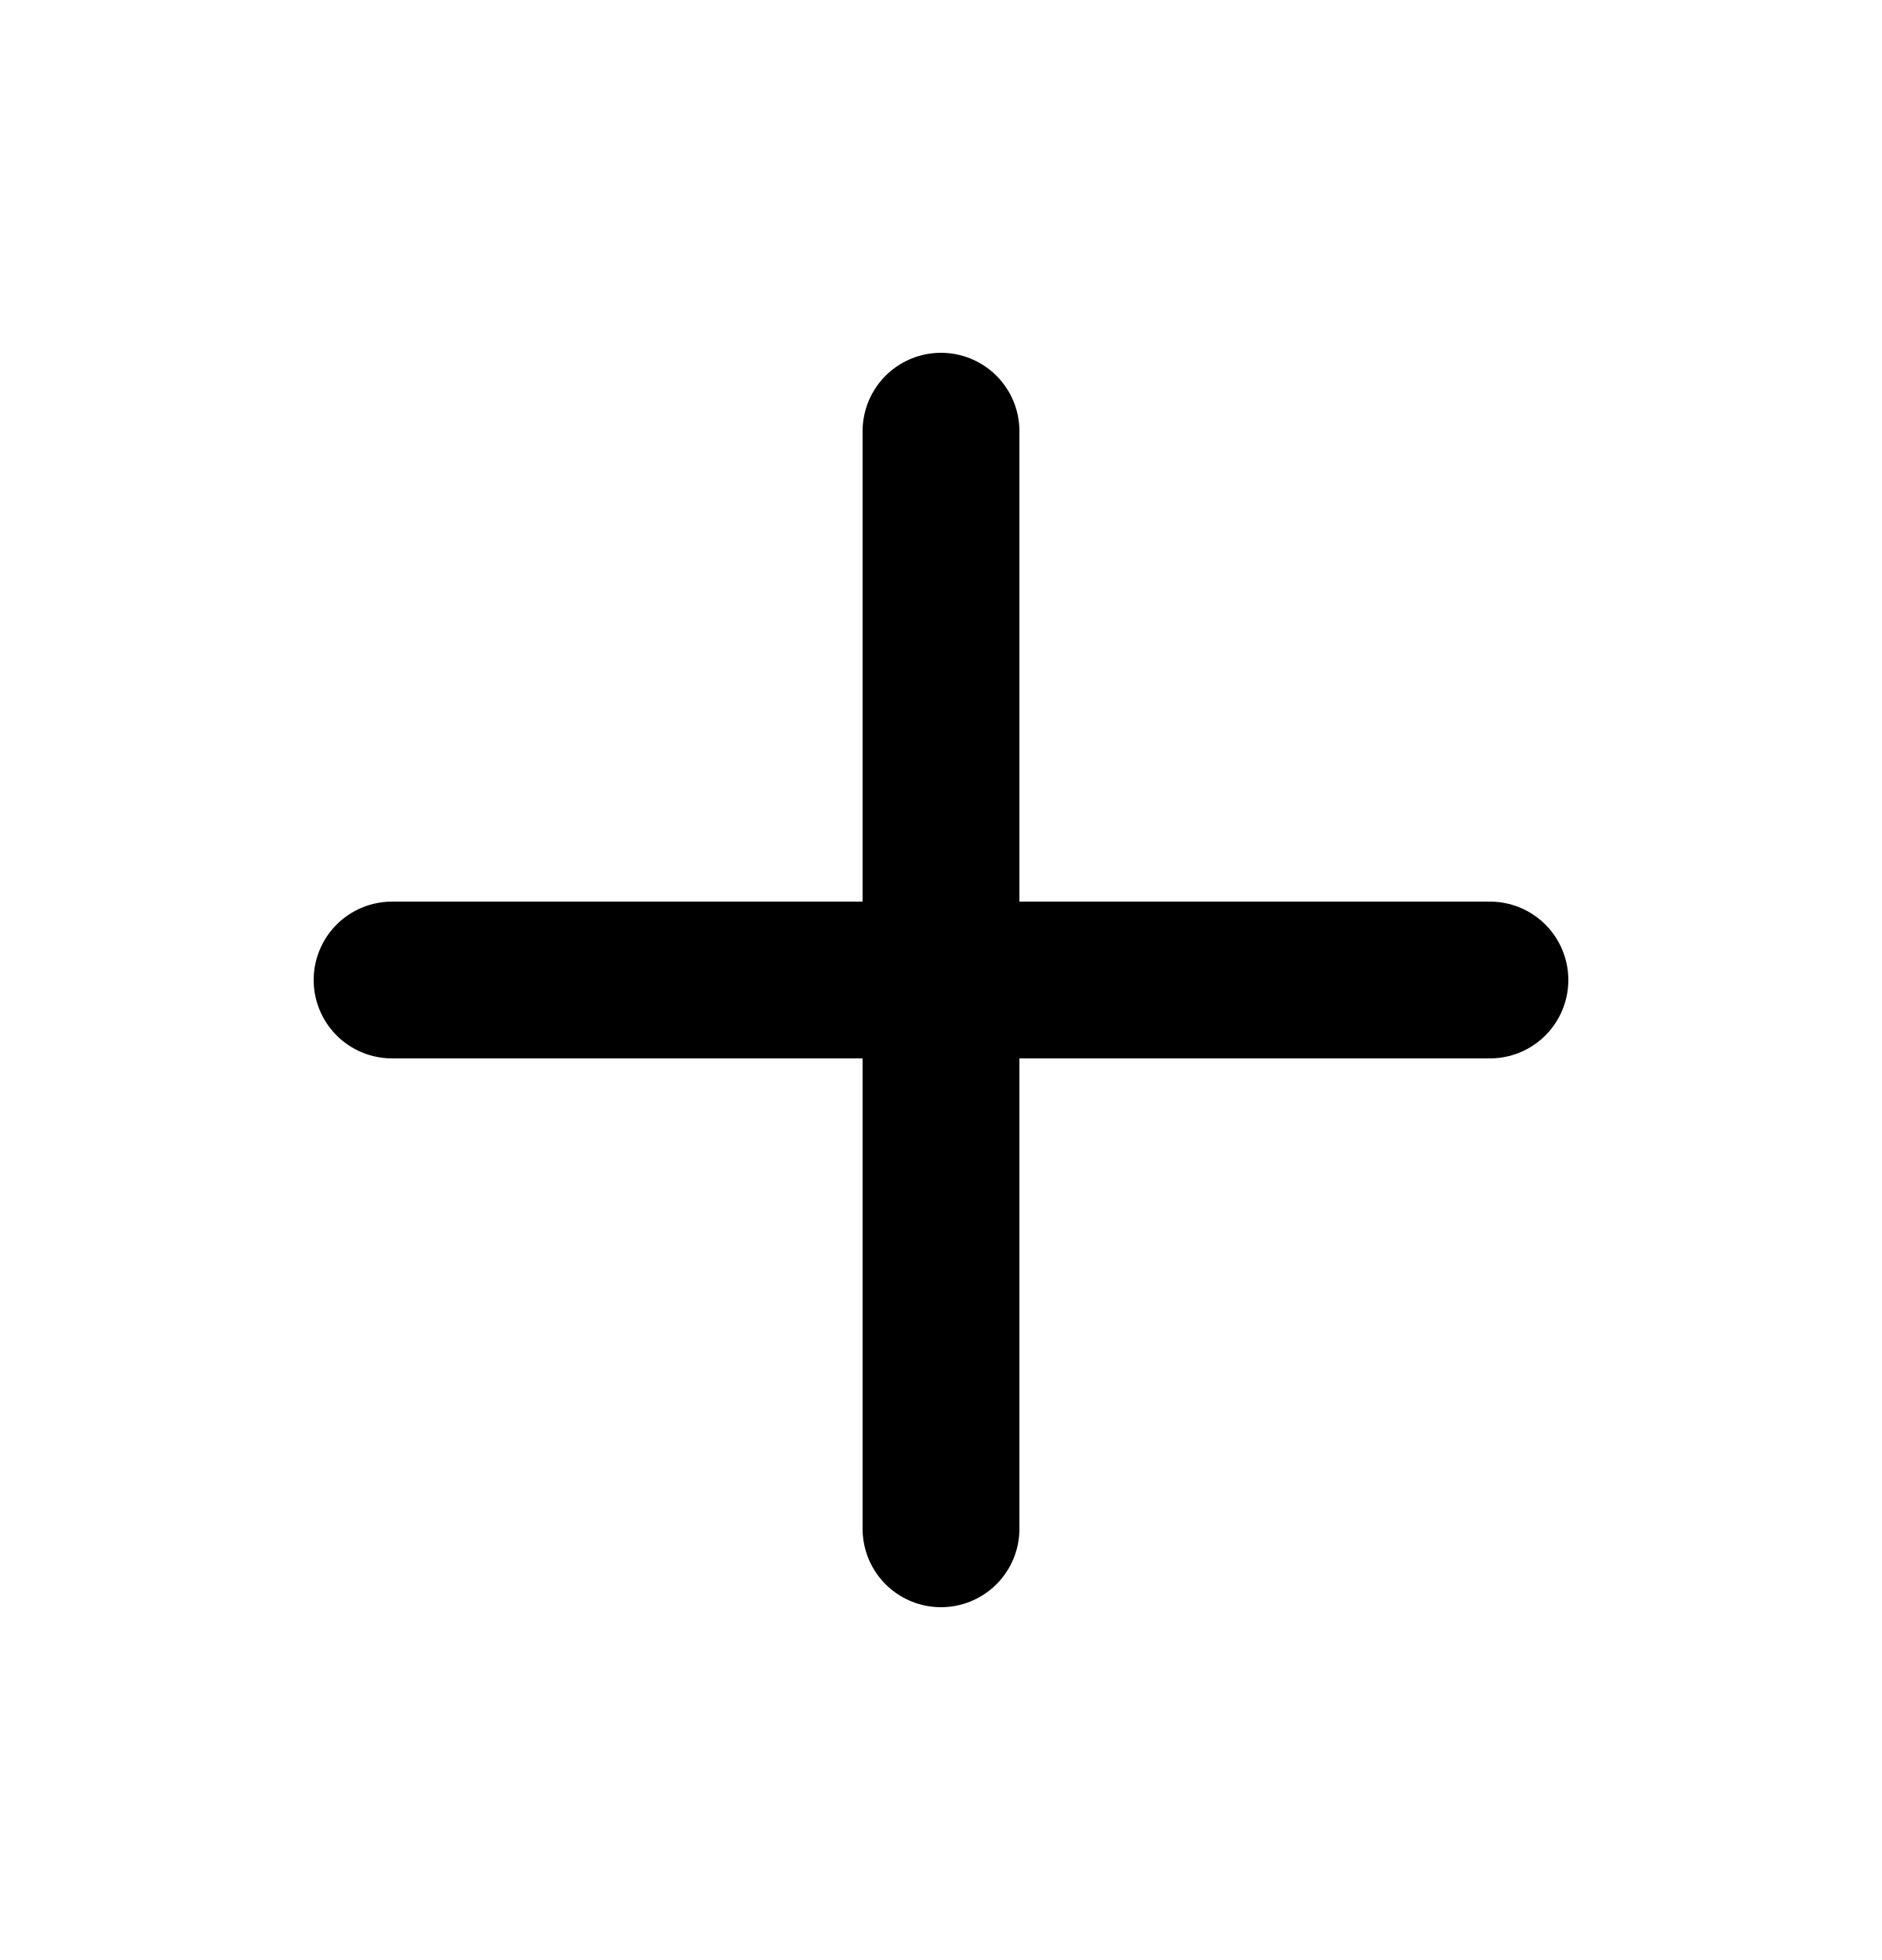
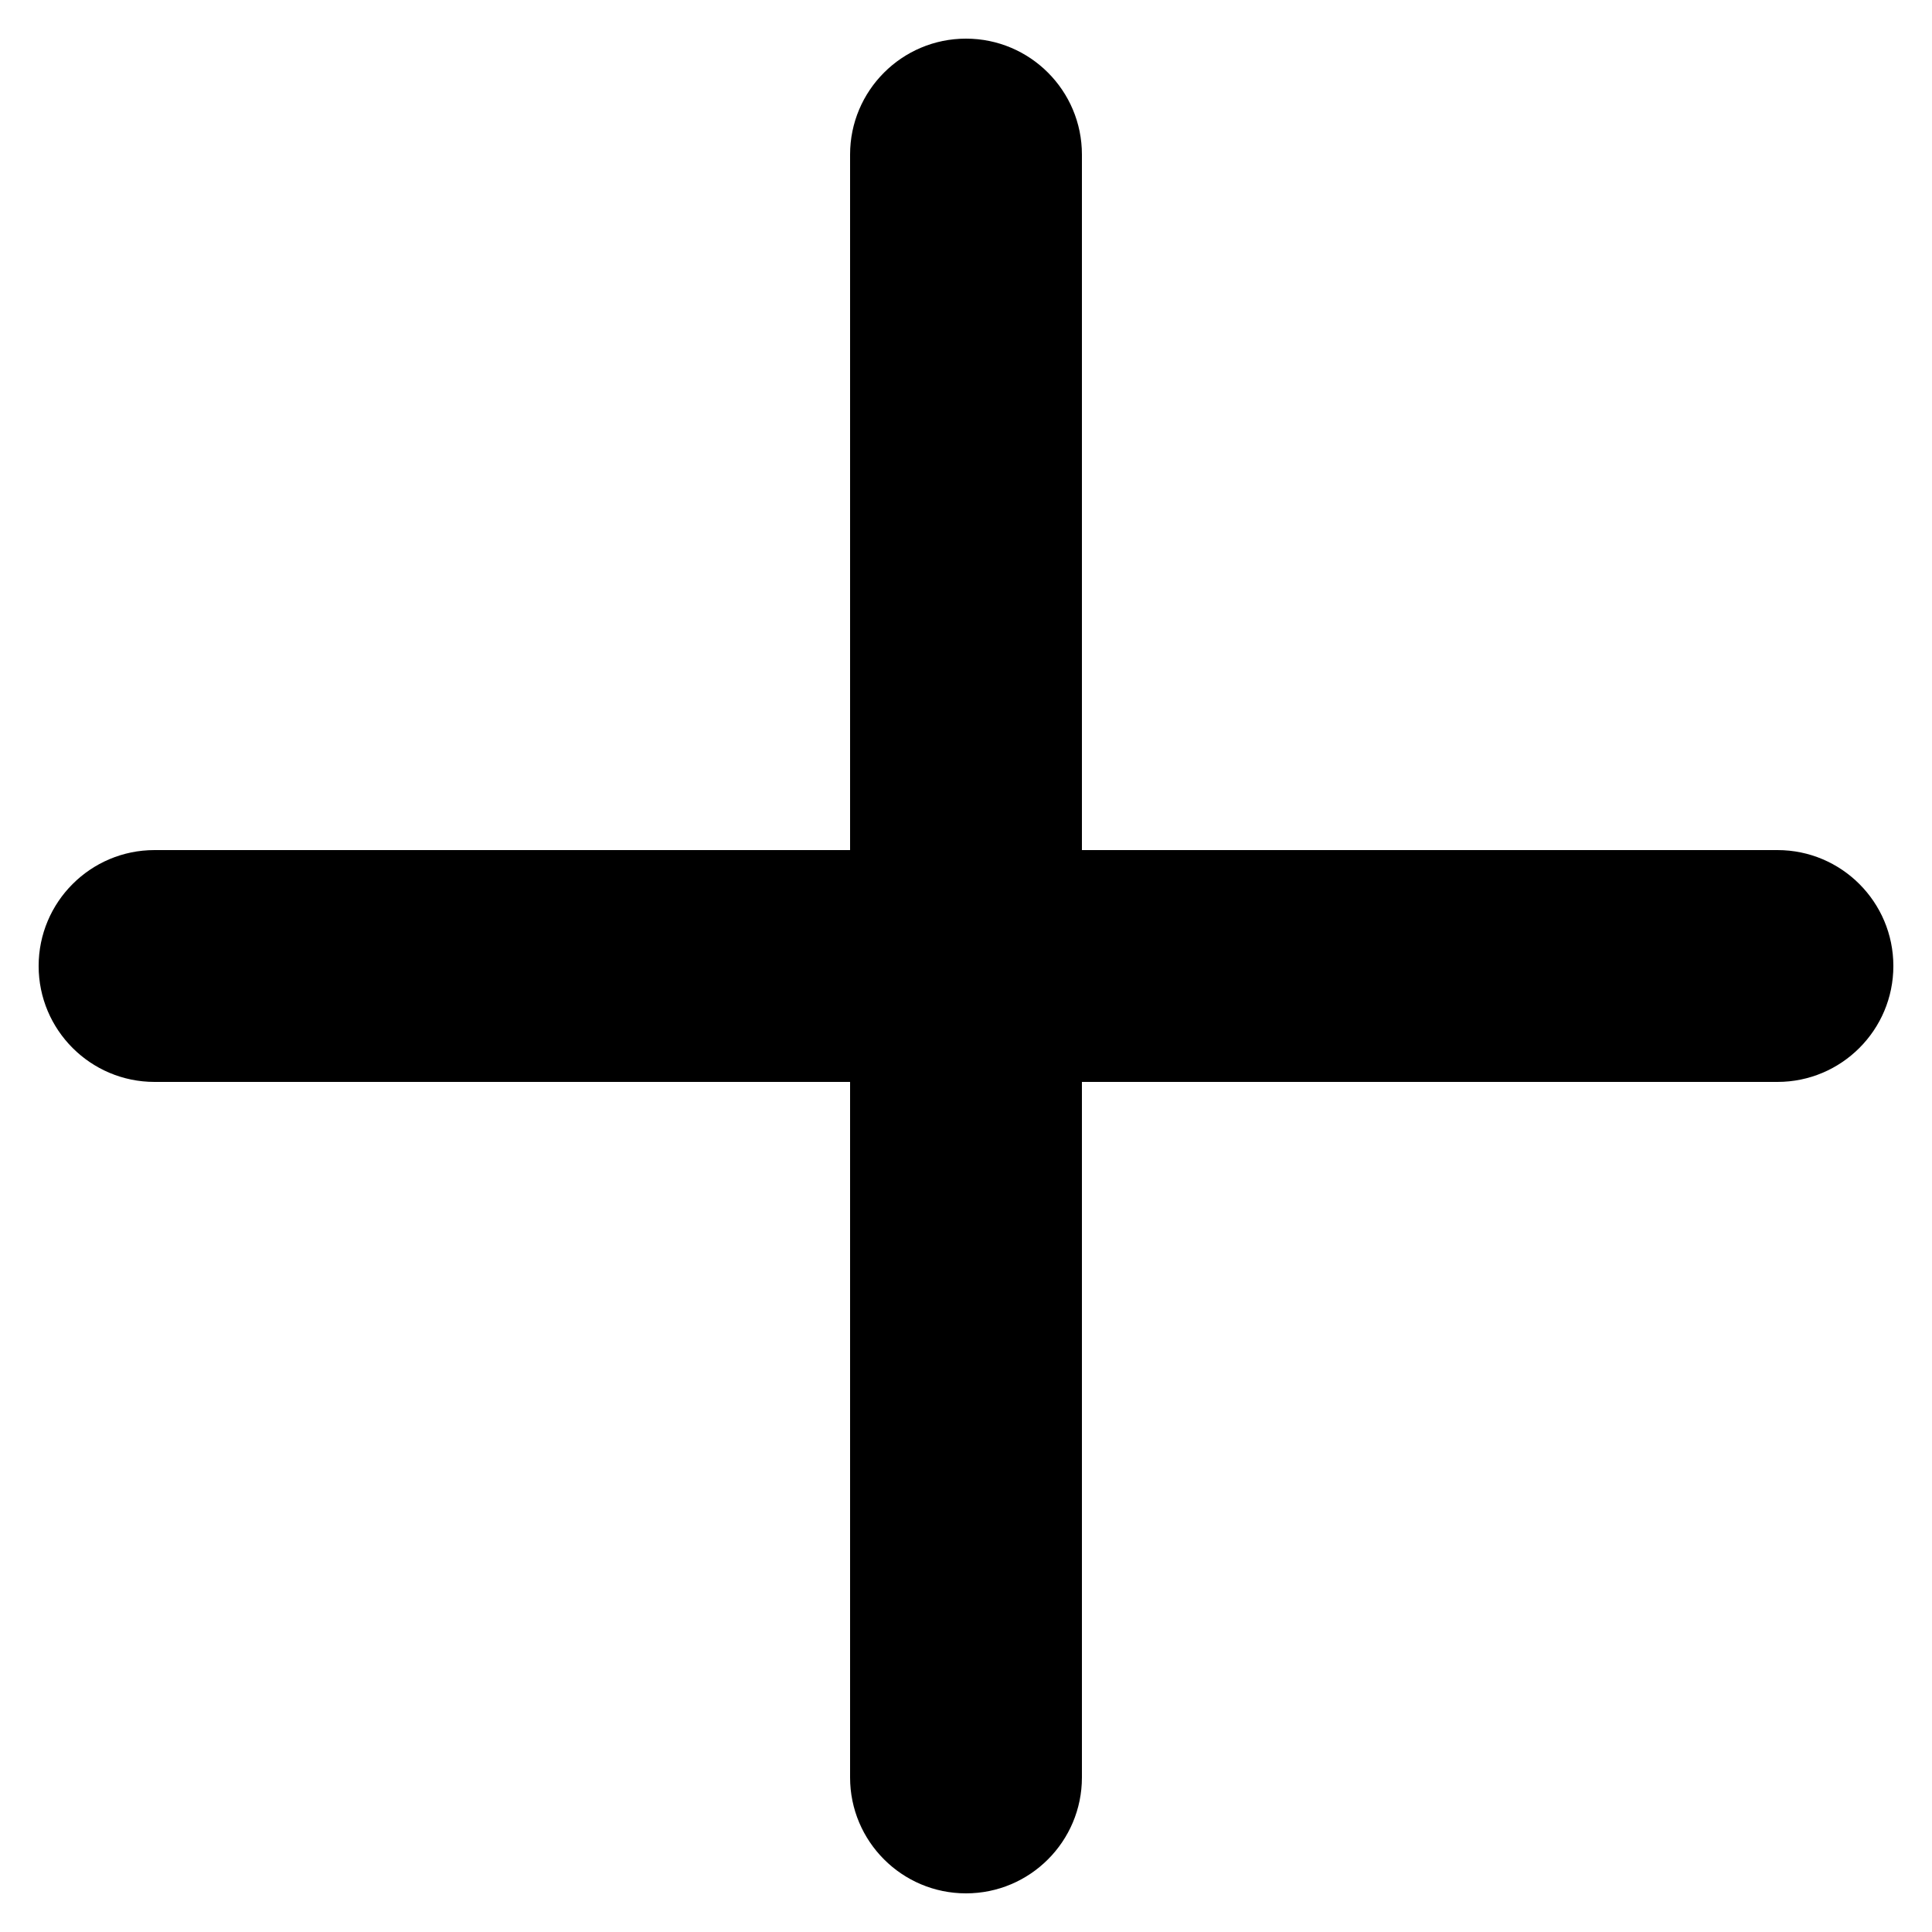
- <svg xmlns="http://www.w3.org/2000/svg" viewBox="0 0 24 25" fill="none">
-   <g id="plus">
-     <path id="Icon" d="M12 5.5V19.5M5 12.5H19" stroke="currentColor" stroke-width="2" stroke-linecap="round" stroke-linejoin="round" />
-   </g>
+ <svg xmlns="http://www.w3.org/2000/svg" viewBox="0 0 25 25" fill="none">
+   <path fill-rule="evenodd" clip-rule="evenodd" d="M12.5 0.5C13.328 0.5 14 1.172 14 2V11H23C23.828 11 24.5 11.672 24.5 12.5C24.5 13.328 23.828 14 23 14H14V23C14 23.828 13.328 24.5 12.5 24.5C11.672 24.5 11 23.828 11 23V14H2C1.172 14 0.5 13.328 0.5 12.5C0.5 11.672 1.172 11 2 11H11V2C11 1.172 11.672 0.5 12.5 0.5Z" fill="currentColor" />
</svg>
